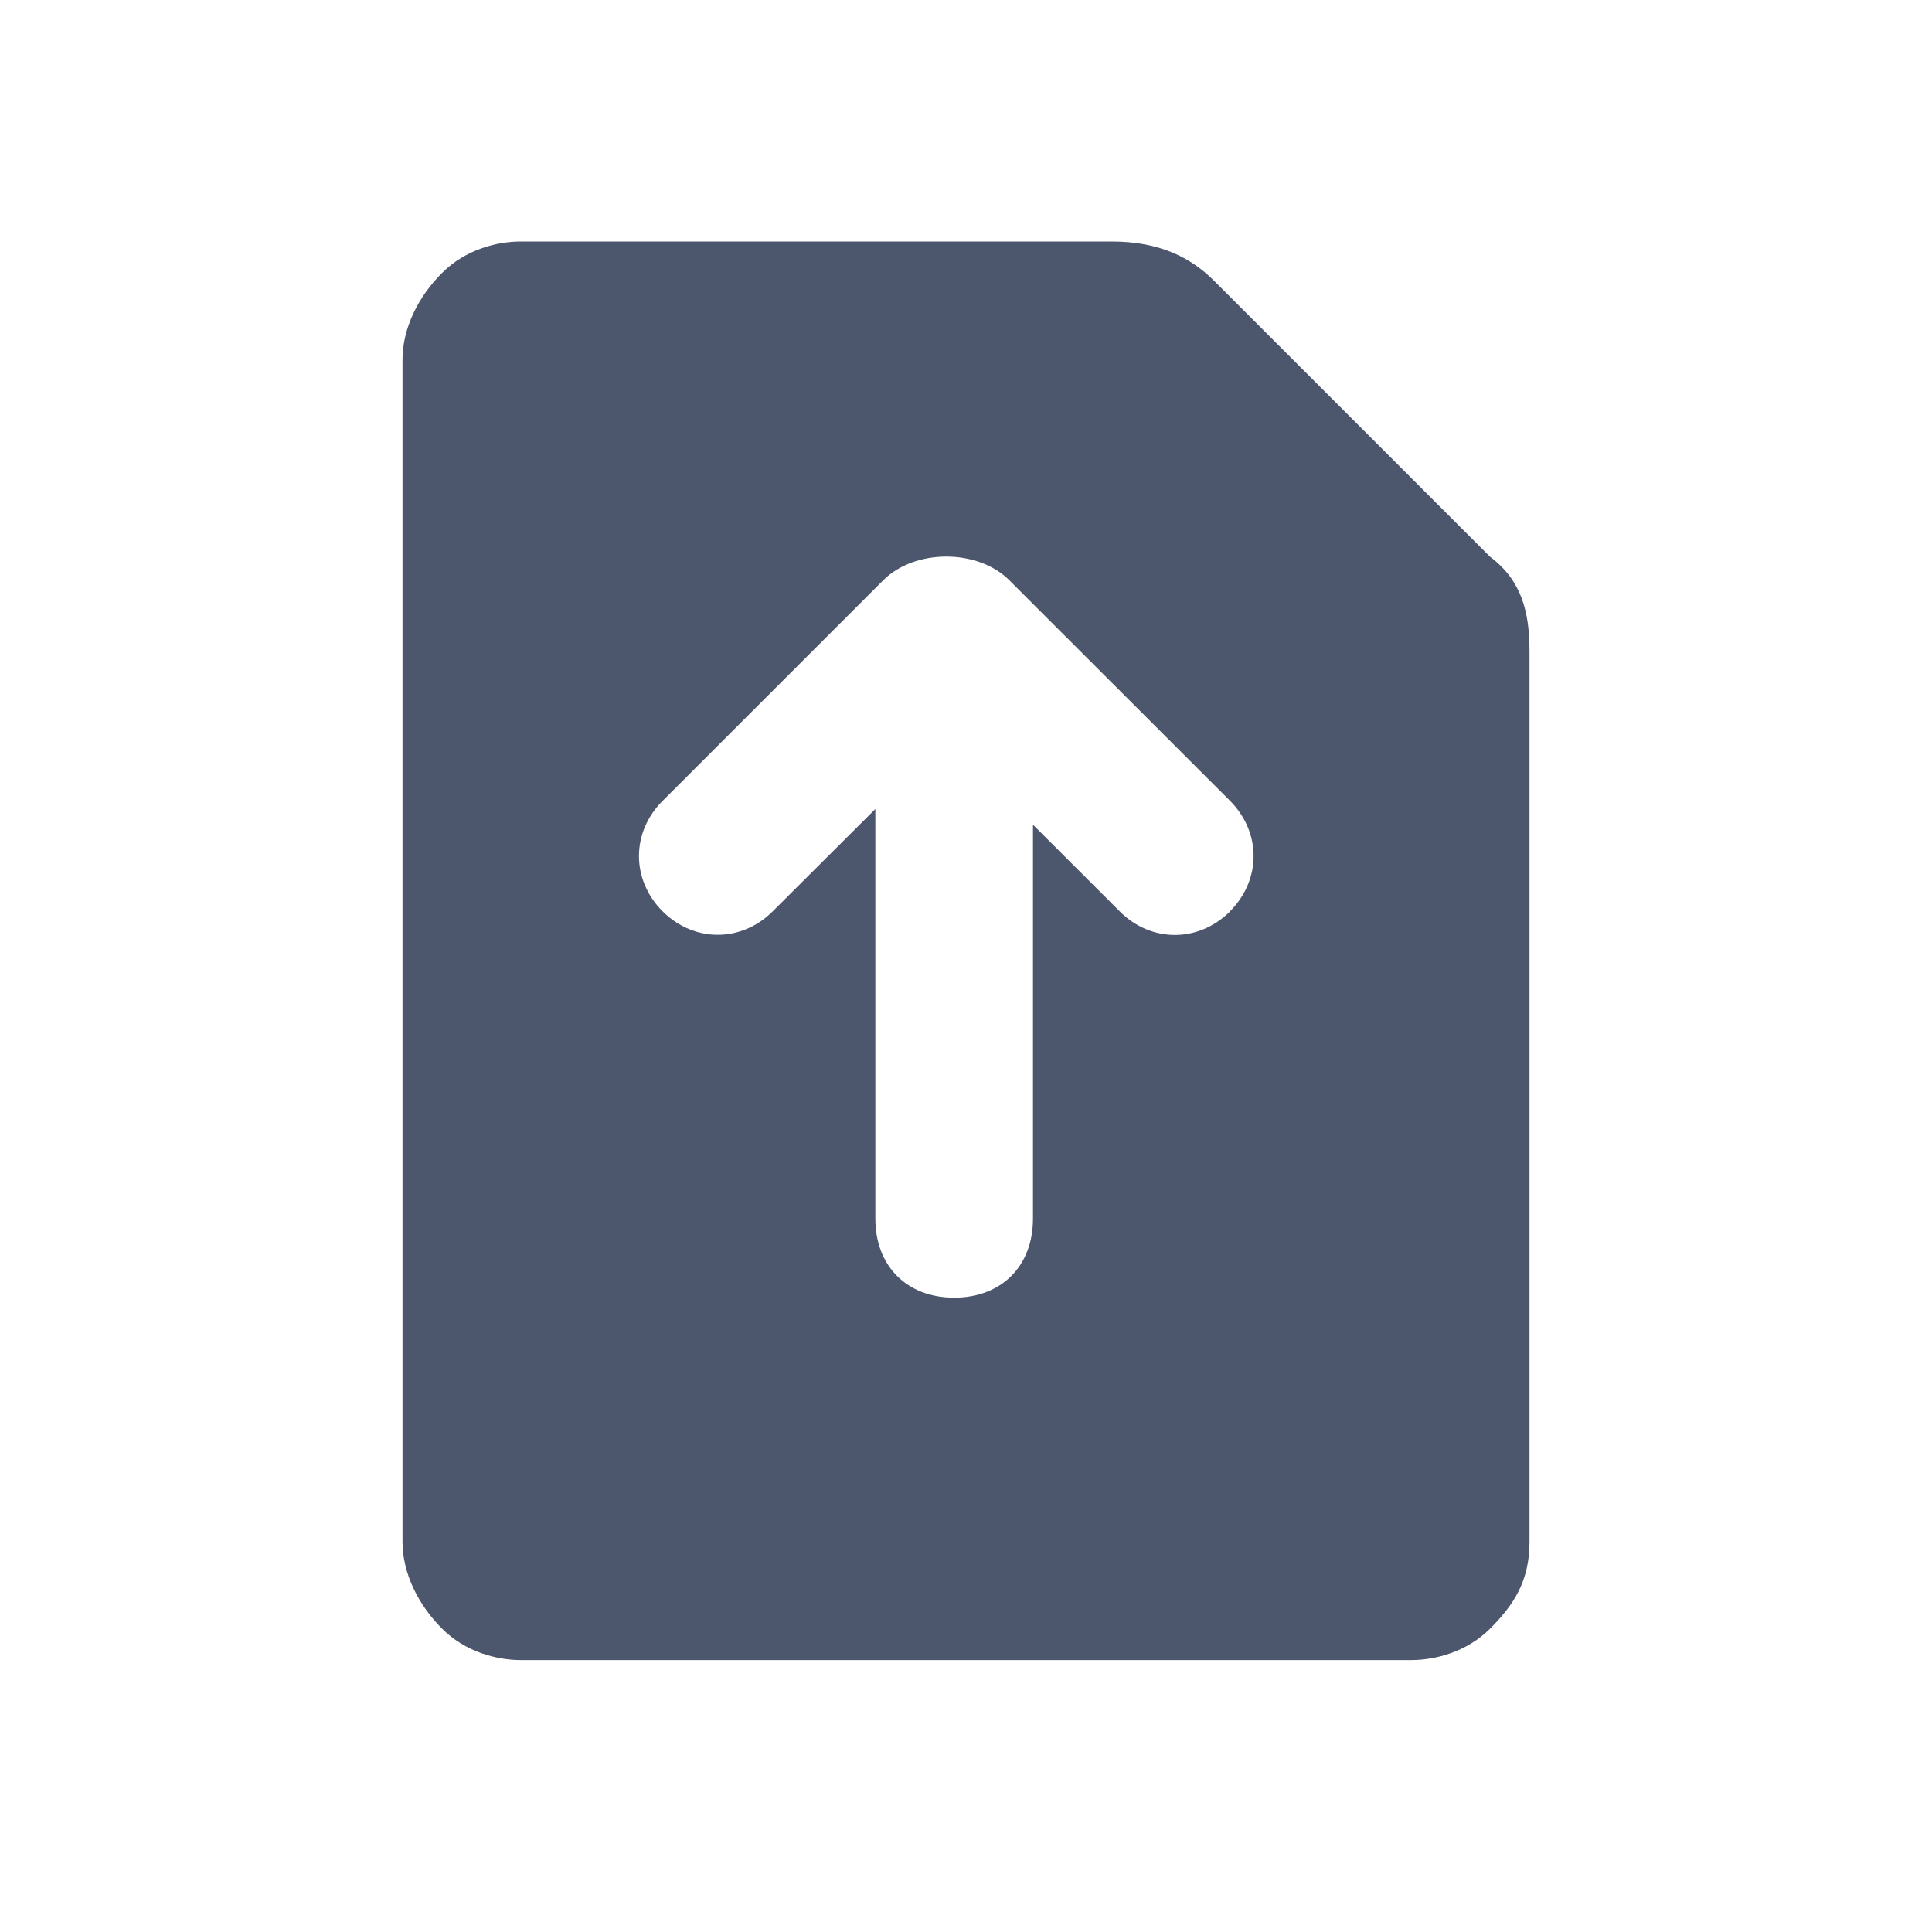
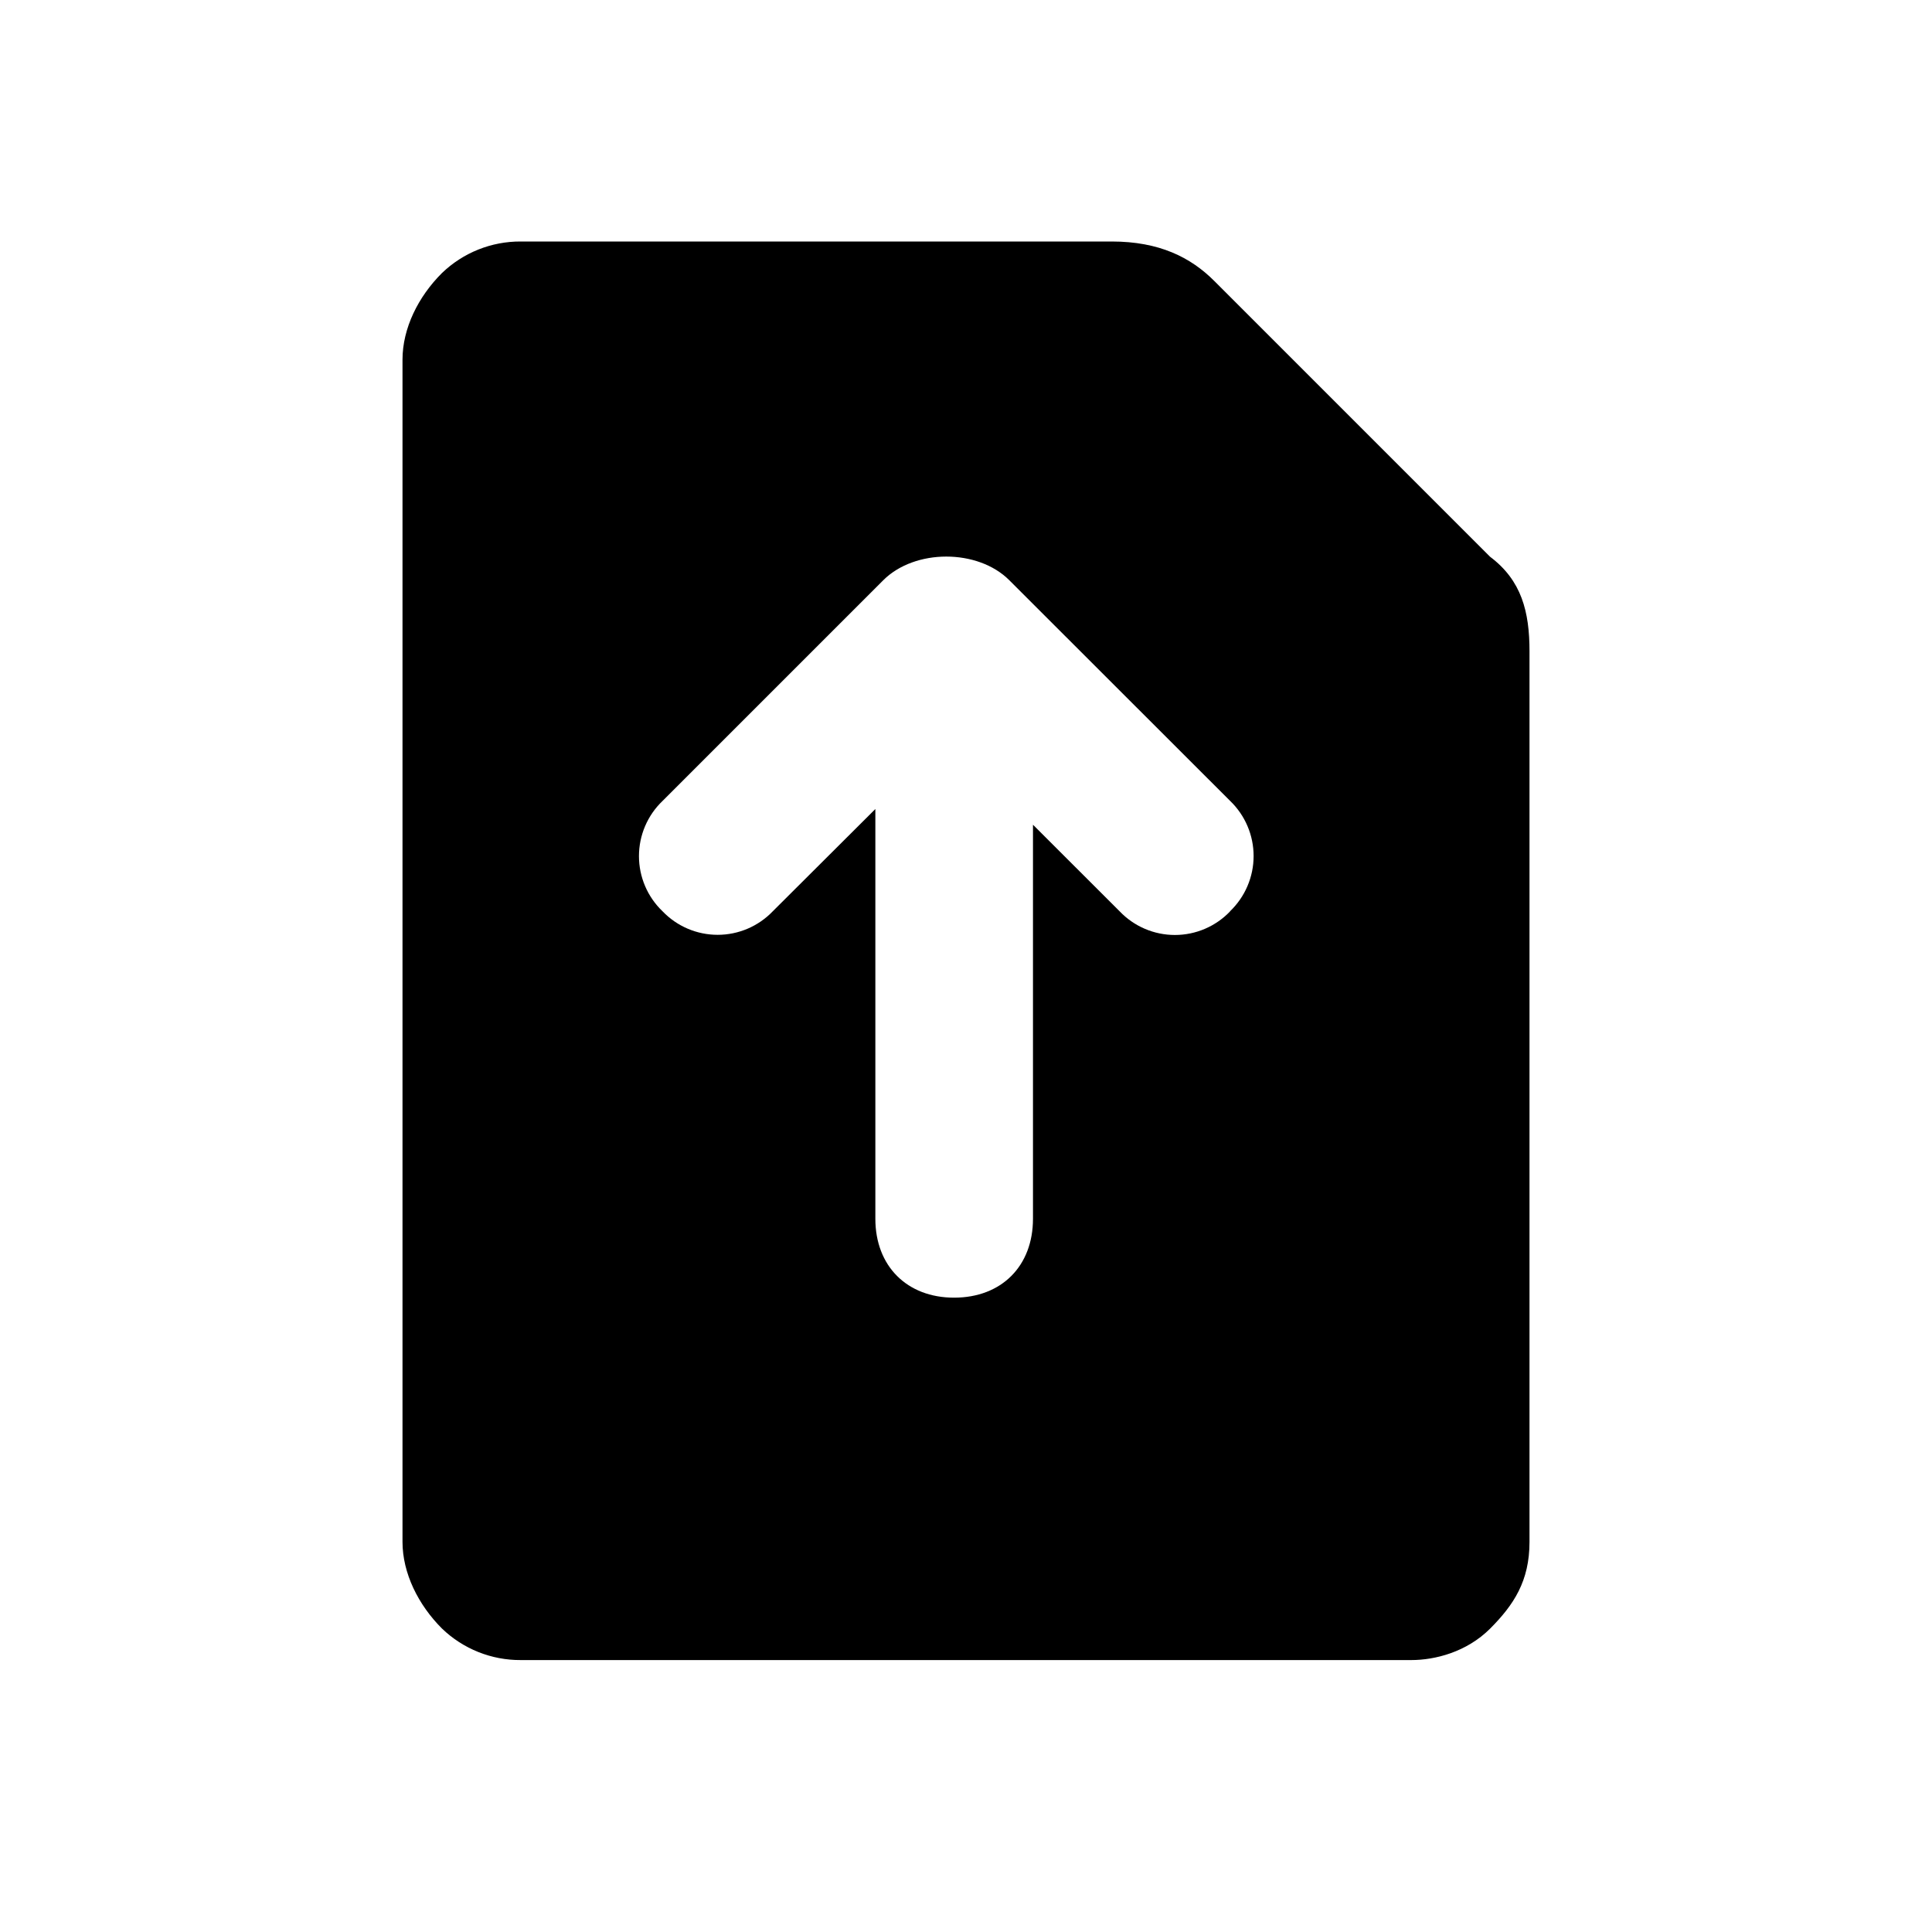
<svg xmlns="http://www.w3.org/2000/svg" width="24" height="24" viewBox="0 0 24 24">
-   <g fill="none" fill-rule="evenodd">
-     <path fill="#4C566C" fill-rule="nonzero" d="M18.51 6.916L15.084 3.49C14.79 3.196 14.4 3 13.81 3H6.47c-.295 0-.687.098-.98.392-.294.293-.49.685-.49 1.077v14.684c0 .39.196.783.49 1.077.293.294.685.392.98.392h11.06c.295 0 .687-.098.98-.39.294-.295.49-.59.49-1.078V8.09c0-.49-.098-.88-.49-1.174zm-3.23 4.406c-.392.39-.98.39-1.37 0l-1.078-1.077v4.895c0 .587-.39.98-.98.98-.586 0-.978-.393-.978-.98v-5.09L9.6 11.32c-.39.39-.978.39-1.37 0-.39-.392-.39-.98 0-1.37l2.742-2.742c.196-.196.49-.294.783-.294.294 0 .588.098.783.294l2.742 2.74c.39.393.39.98 0 1.372z" />
-   </g>
+   <path fill-rule="nonzero" d="M18.51 6.916L15.084 3.49C14.79 3.196 14.4 3 13.81 3H6.47a1.4 1.4 0 0 0-.98.392c-.294.293-.49.685-.49 1.077v14.684c0 .39.196.783.49 1.077a1.4 1.4 0 0 0 .98.392h11.06c.295 0 .687-.098.98-.39.294-.295.49-.59.49-1.078V8.09c0-.49-.098-.88-.49-1.174zm-3.23 4.406a.948.948 0 0 1-1.37 0l-1.078-1.077v4.895c0 .587-.39.98-.98.98-.586 0-.978-.393-.978-.98v-5.09L9.6 11.32a.948.948 0 0 1-1.37 0 .948.948 0 0 1 0-1.37l2.742-2.742c.196-.196.49-.294.783-.294.294 0 .588.098.783.294l2.742 2.74a.95.95 0 0 1 0 1.372z" />
</svg>
